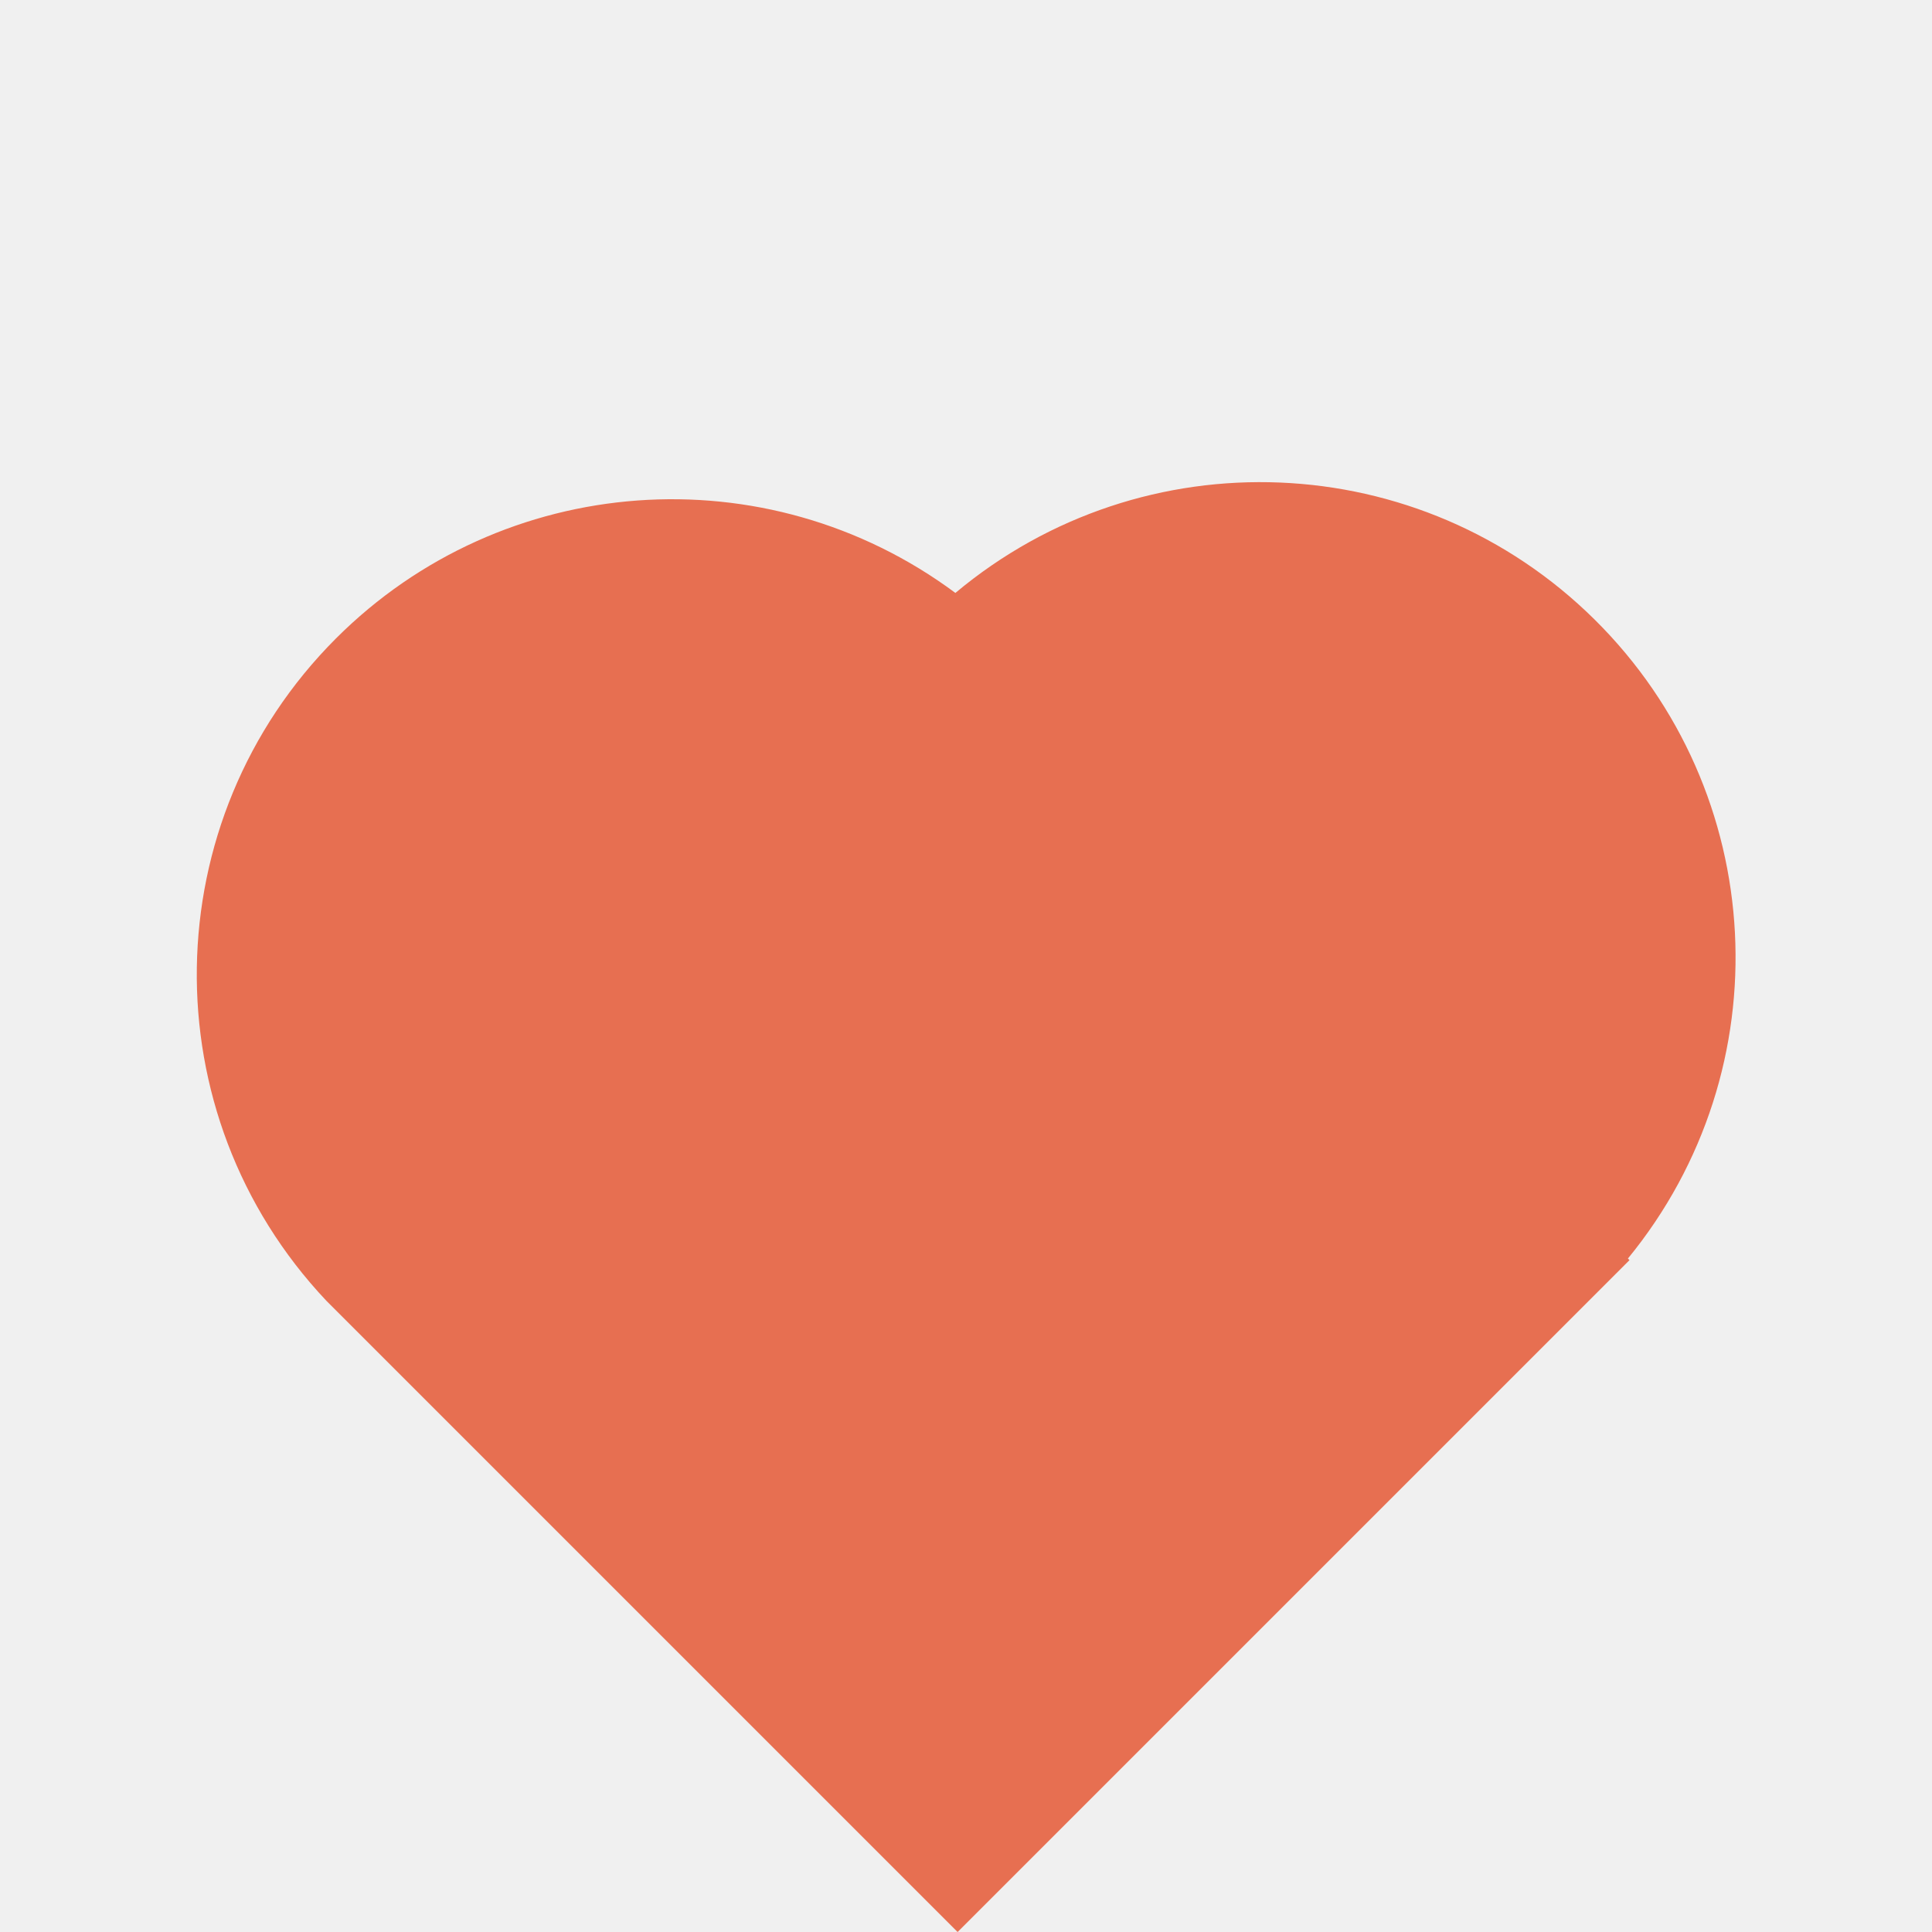
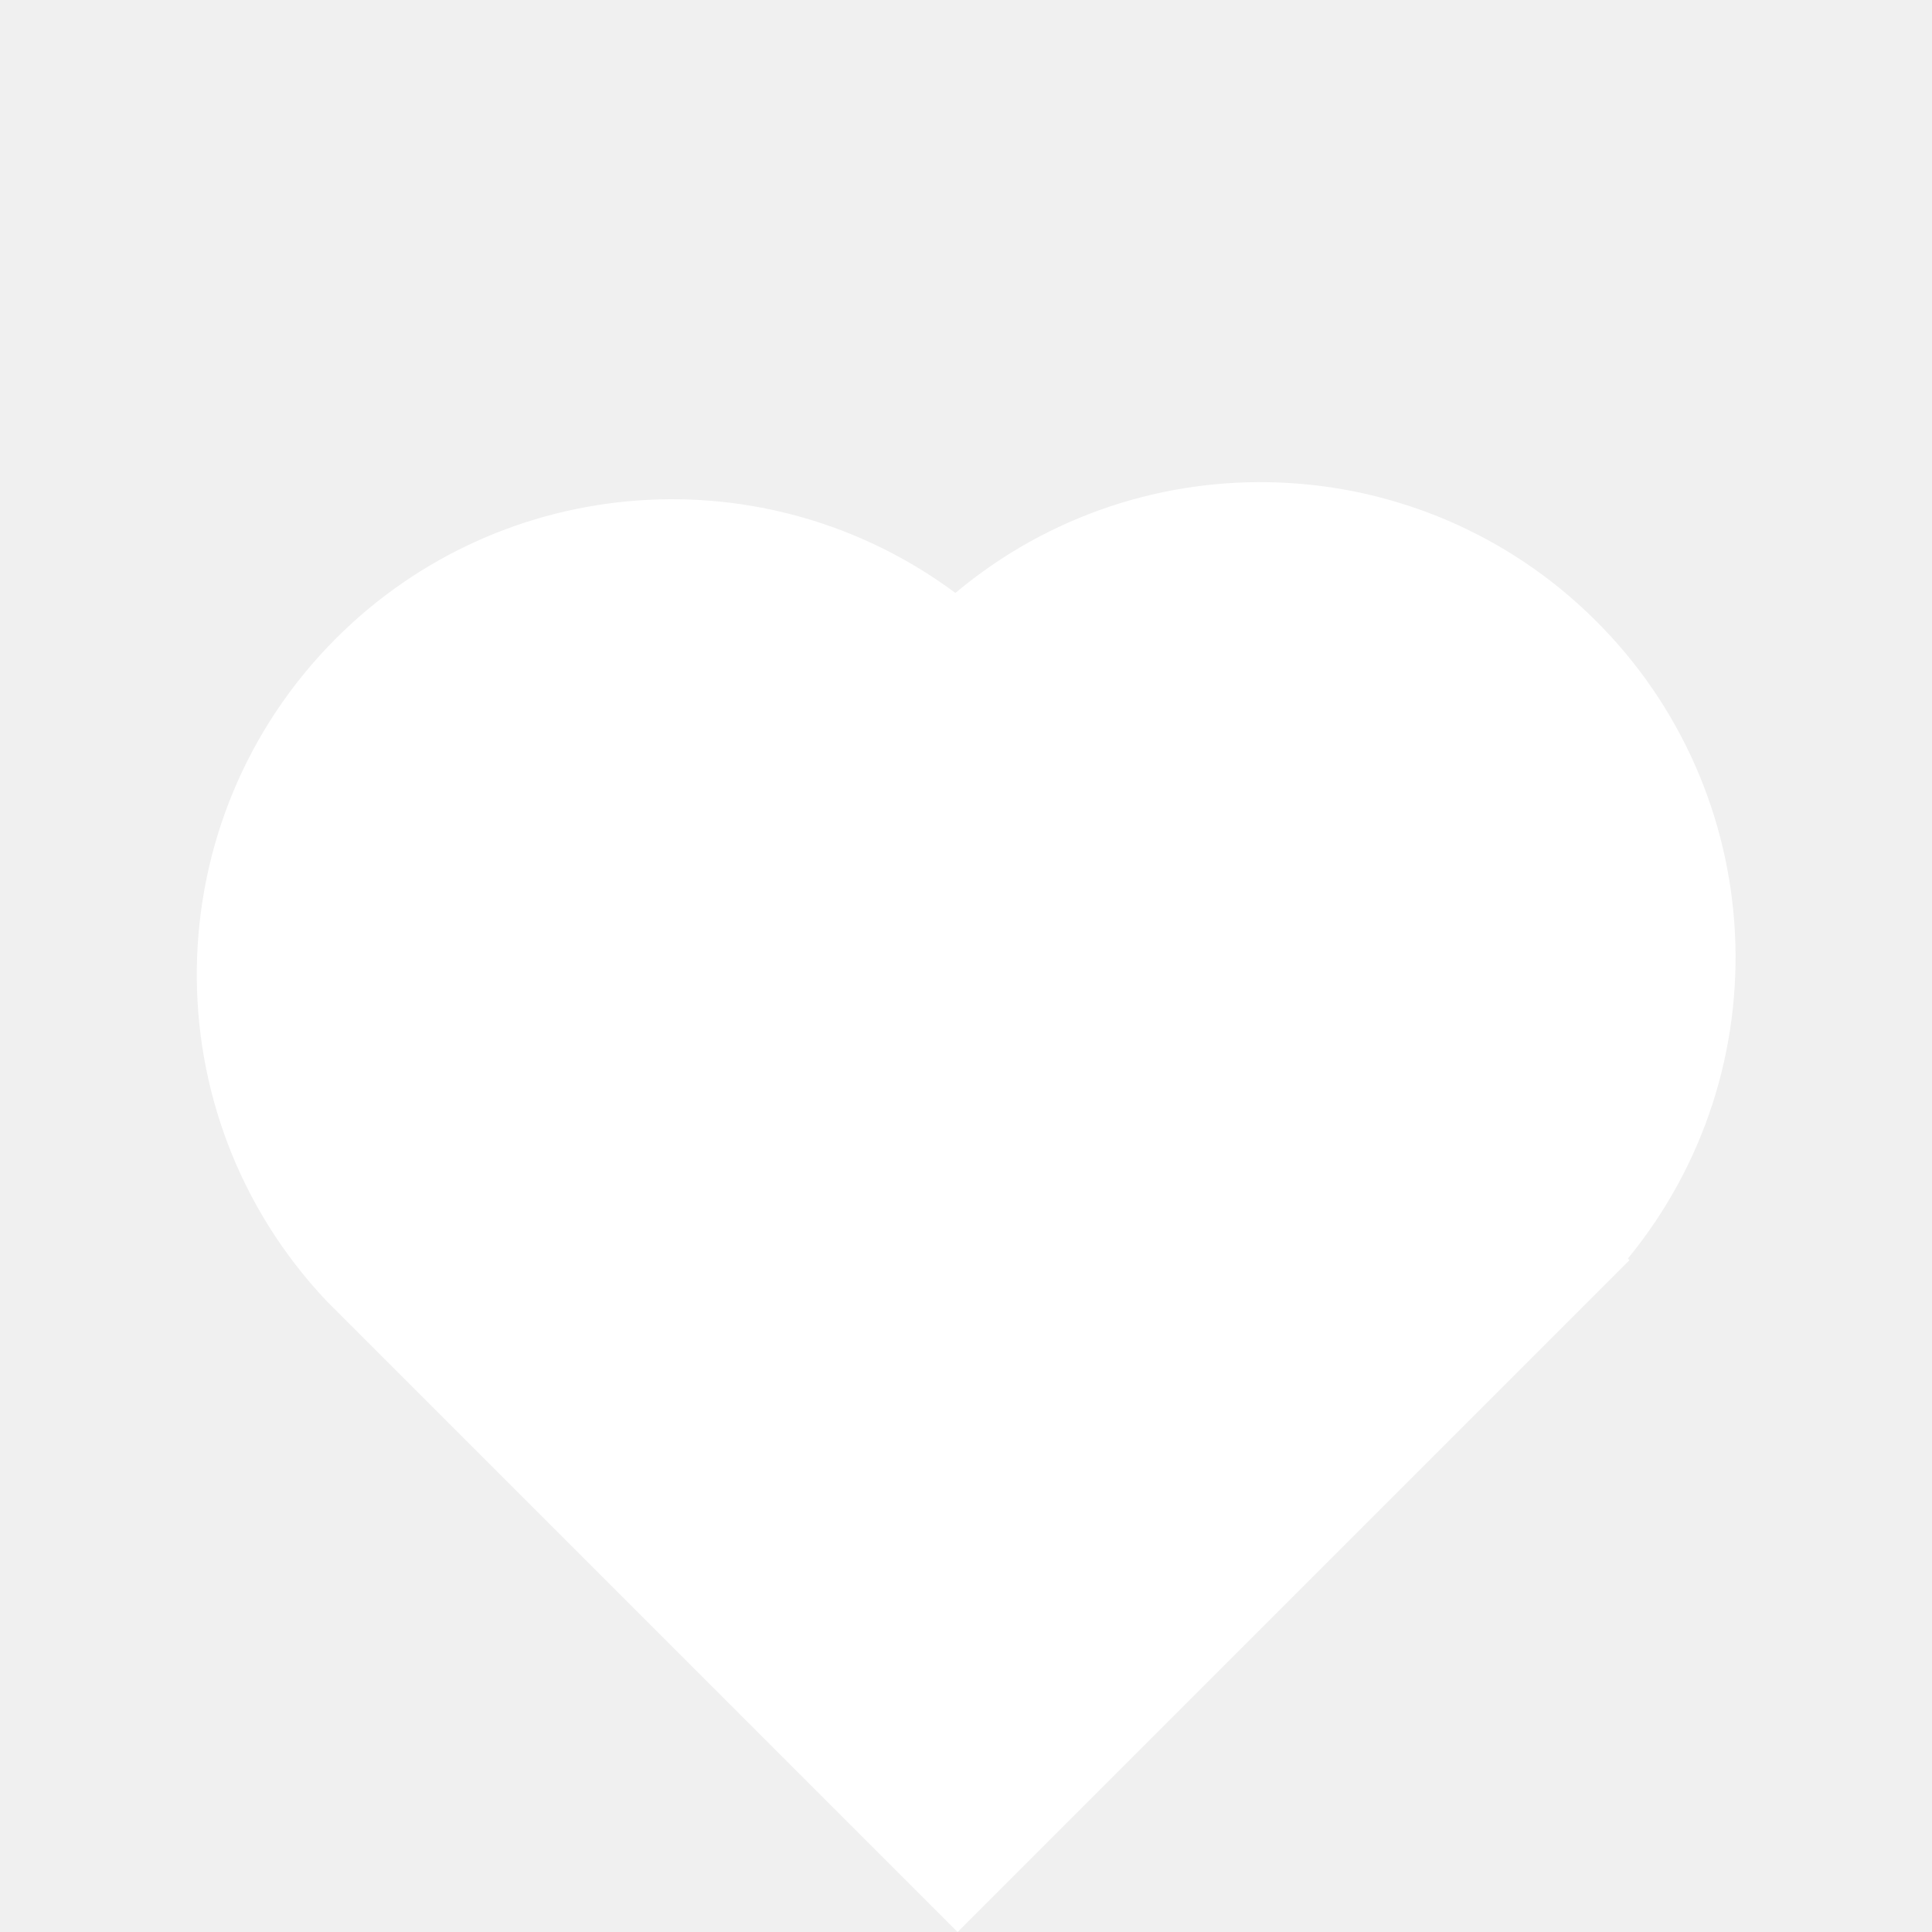
<svg xmlns="http://www.w3.org/2000/svg" width="24.037" height="24.037" viewBox="0 0 24.037 24.037">
-   <path id="Path_955" data-name="Path 955" d="M15.822,8.979v.029H4V-2.1A5.915,5.915,0,0,1,9.912-7.841a5.913,5.913,0,0,1,5.849,5.049,5.912,5.912,0,0,1,.061,11.772Z" transform="translate(2.716 20.496) rotate(-45)" fill="#e76f51" />
+   <path id="Path_955" data-name="Path 955" d="M15.822,8.979v.029H4V-2.1A5.915,5.915,0,0,1,9.912-7.841a5.913,5.913,0,0,1,5.849,5.049,5.912,5.912,0,0,1,.061,11.772Z" transform="translate(2.716 20.496) rotate(-45)" fill="#fff" strock="#e76f51" />
</svg>
